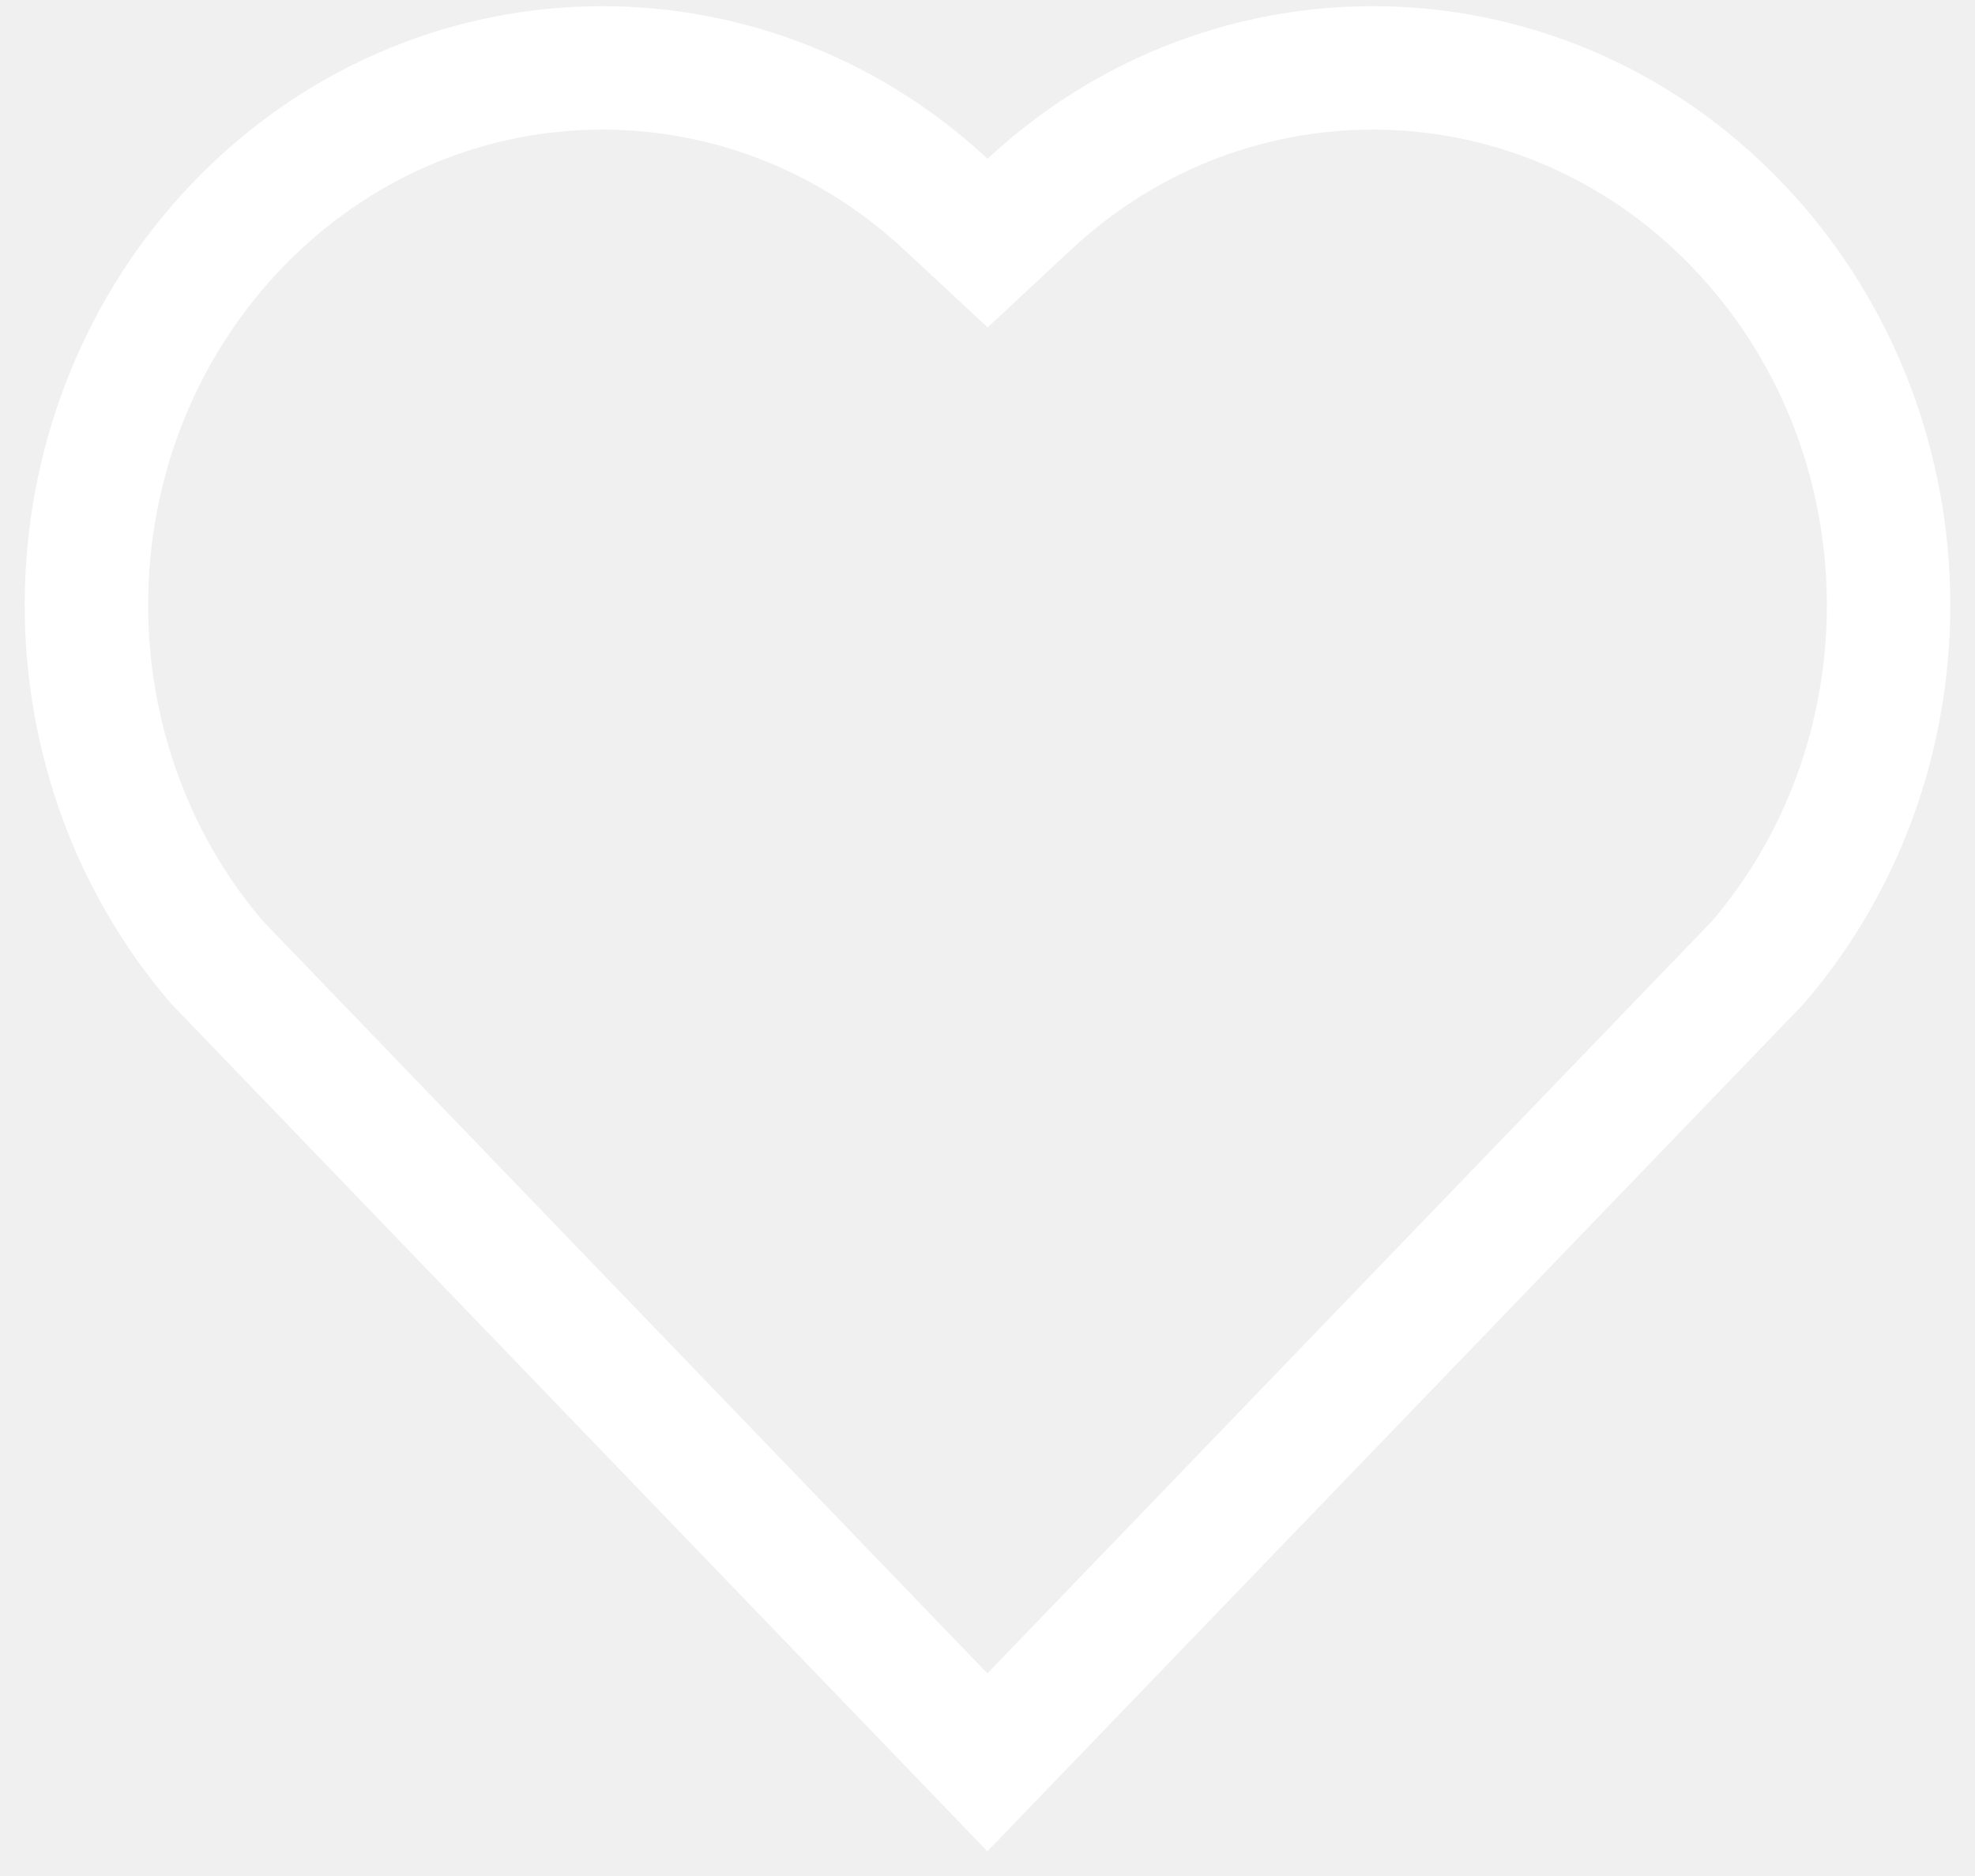
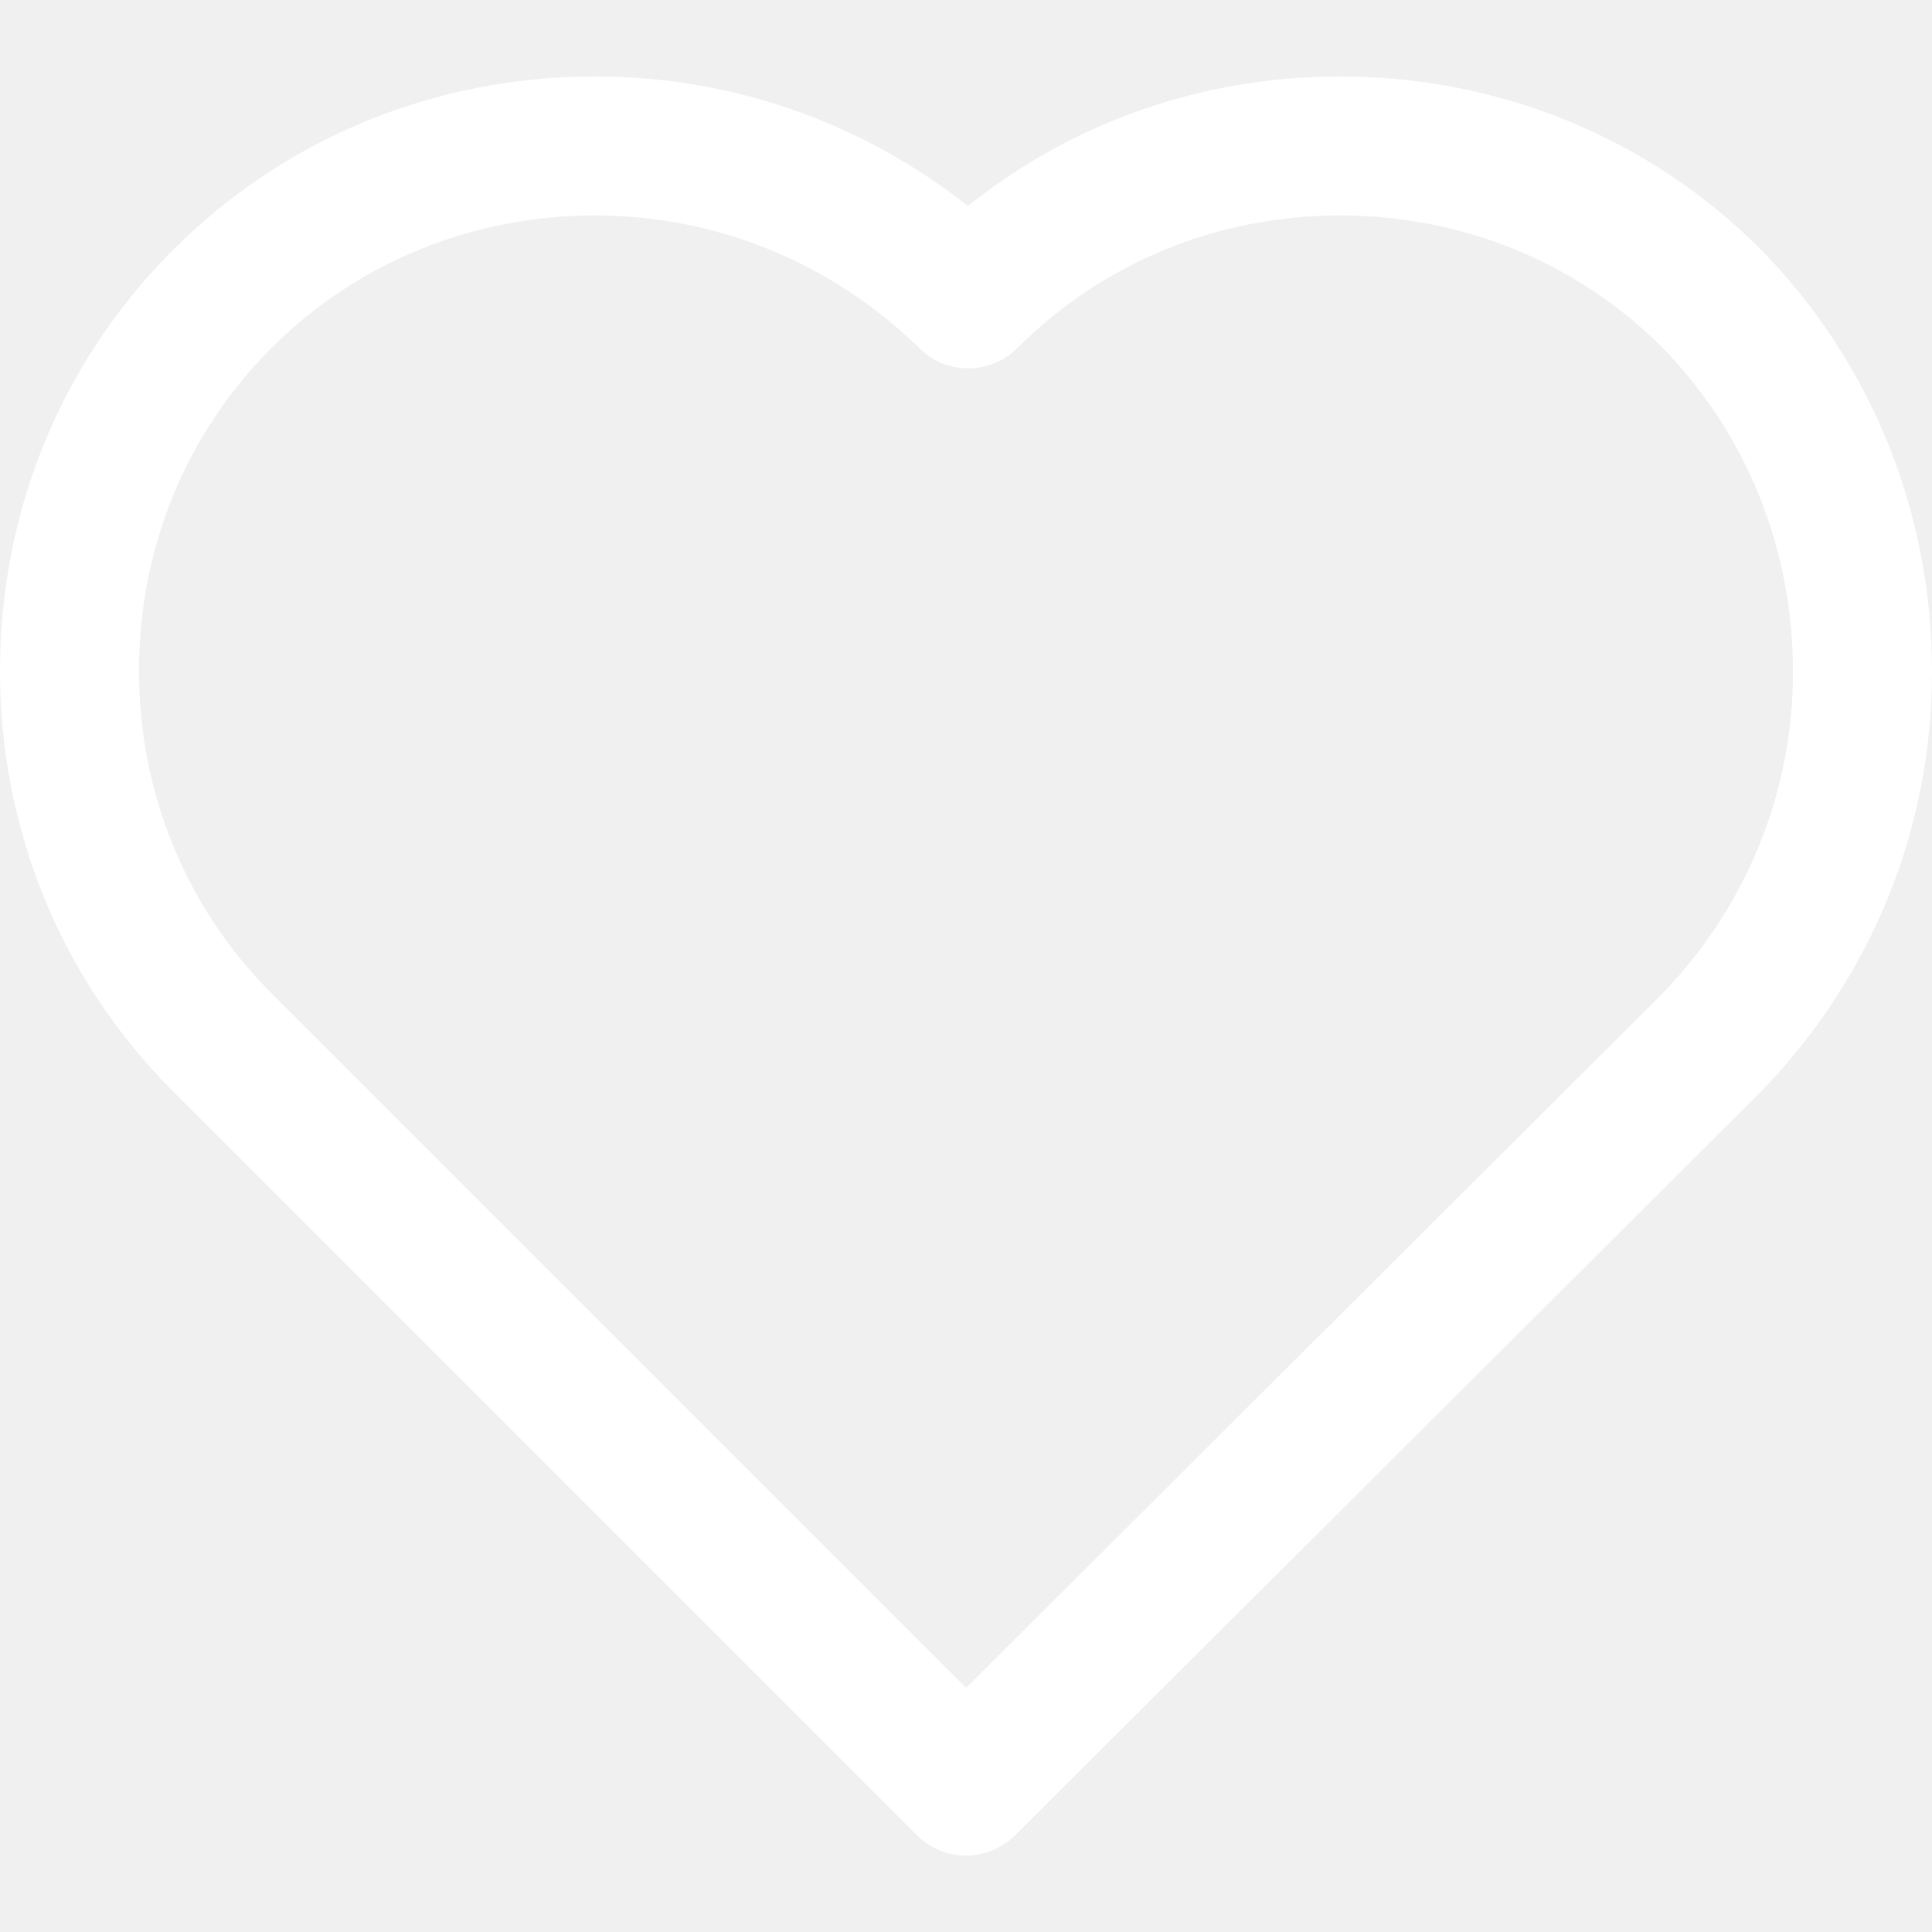
- <svg xmlns="http://www.w3.org/2000/svg" width="40" height="38" viewBox="0 0 40 38" fill="none">
-   <path d="M19.151 4.132L20.002 4.924L20.853 4.131C24.937 0.33 31.235 0.454 35.172 4.544C39.125 8.654 39.27 15.21 35.608 19.489L19.998 35.698L4.391 19.489C0.729 15.209 0.877 8.642 4.826 4.545C8.769 0.459 15.055 0.325 19.151 4.132Z" stroke="white" stroke-width="2.5" />
+ <svg xmlns="http://www.w3.org/2000/svg" version="1.1" id="Capa_1" x="0px" y="0px" viewBox="0 0 512 512" style="enable-background:new 0 0 512 512;" xml:space="preserve">
+   <g>
+     <g>
+       <path d="M466.706,66.173c-29.609-29.609-69.224-45.914-111.56-45.914c-36.448,0-70.876,12.088-98.643,34.342 c-28.166-22.254-62.637-34.342-98.729-34.342c-42.532,0-82.252,16.312-111.86,45.914C16.305,95.776,0,135.398,0,177.727 c0,42.335,16.305,81.951,45.914,111.553l197.065,197.065c3.591,3.598,8.306,5.396,13.021,5.396c4.703,0,9.405-1.793,13.003-5.372 l197.224-196.623C495.75,259.561,512,219.89,512,178.034C512,135.791,495.965,96.12,466.706,66.173z M440.056,263.821 L256.018,447.294L71.956,263.238c-22.647-22.653-35.122-53.023-35.122-85.511s12.475-62.858,35.122-85.511 c22.653-22.647,53.128-35.122,85.818-35.122c32.169,0,62.705,12.53,85.966,35.269c7.207,7.054,18.767,6.992,25.895-0.147 c22.653-22.647,53.017-35.122,85.511-35.122c32.494,0,62.858,12.475,85.358,34.974c22.352,22.868,34.661,53.398,34.661,85.966 C475.165,210.209,462.642,240.738,440.056,263.821z" fill="#000000" style="fill: rgb(255, 255, 255);" />
+     </g>
+   </g>
</svg>
